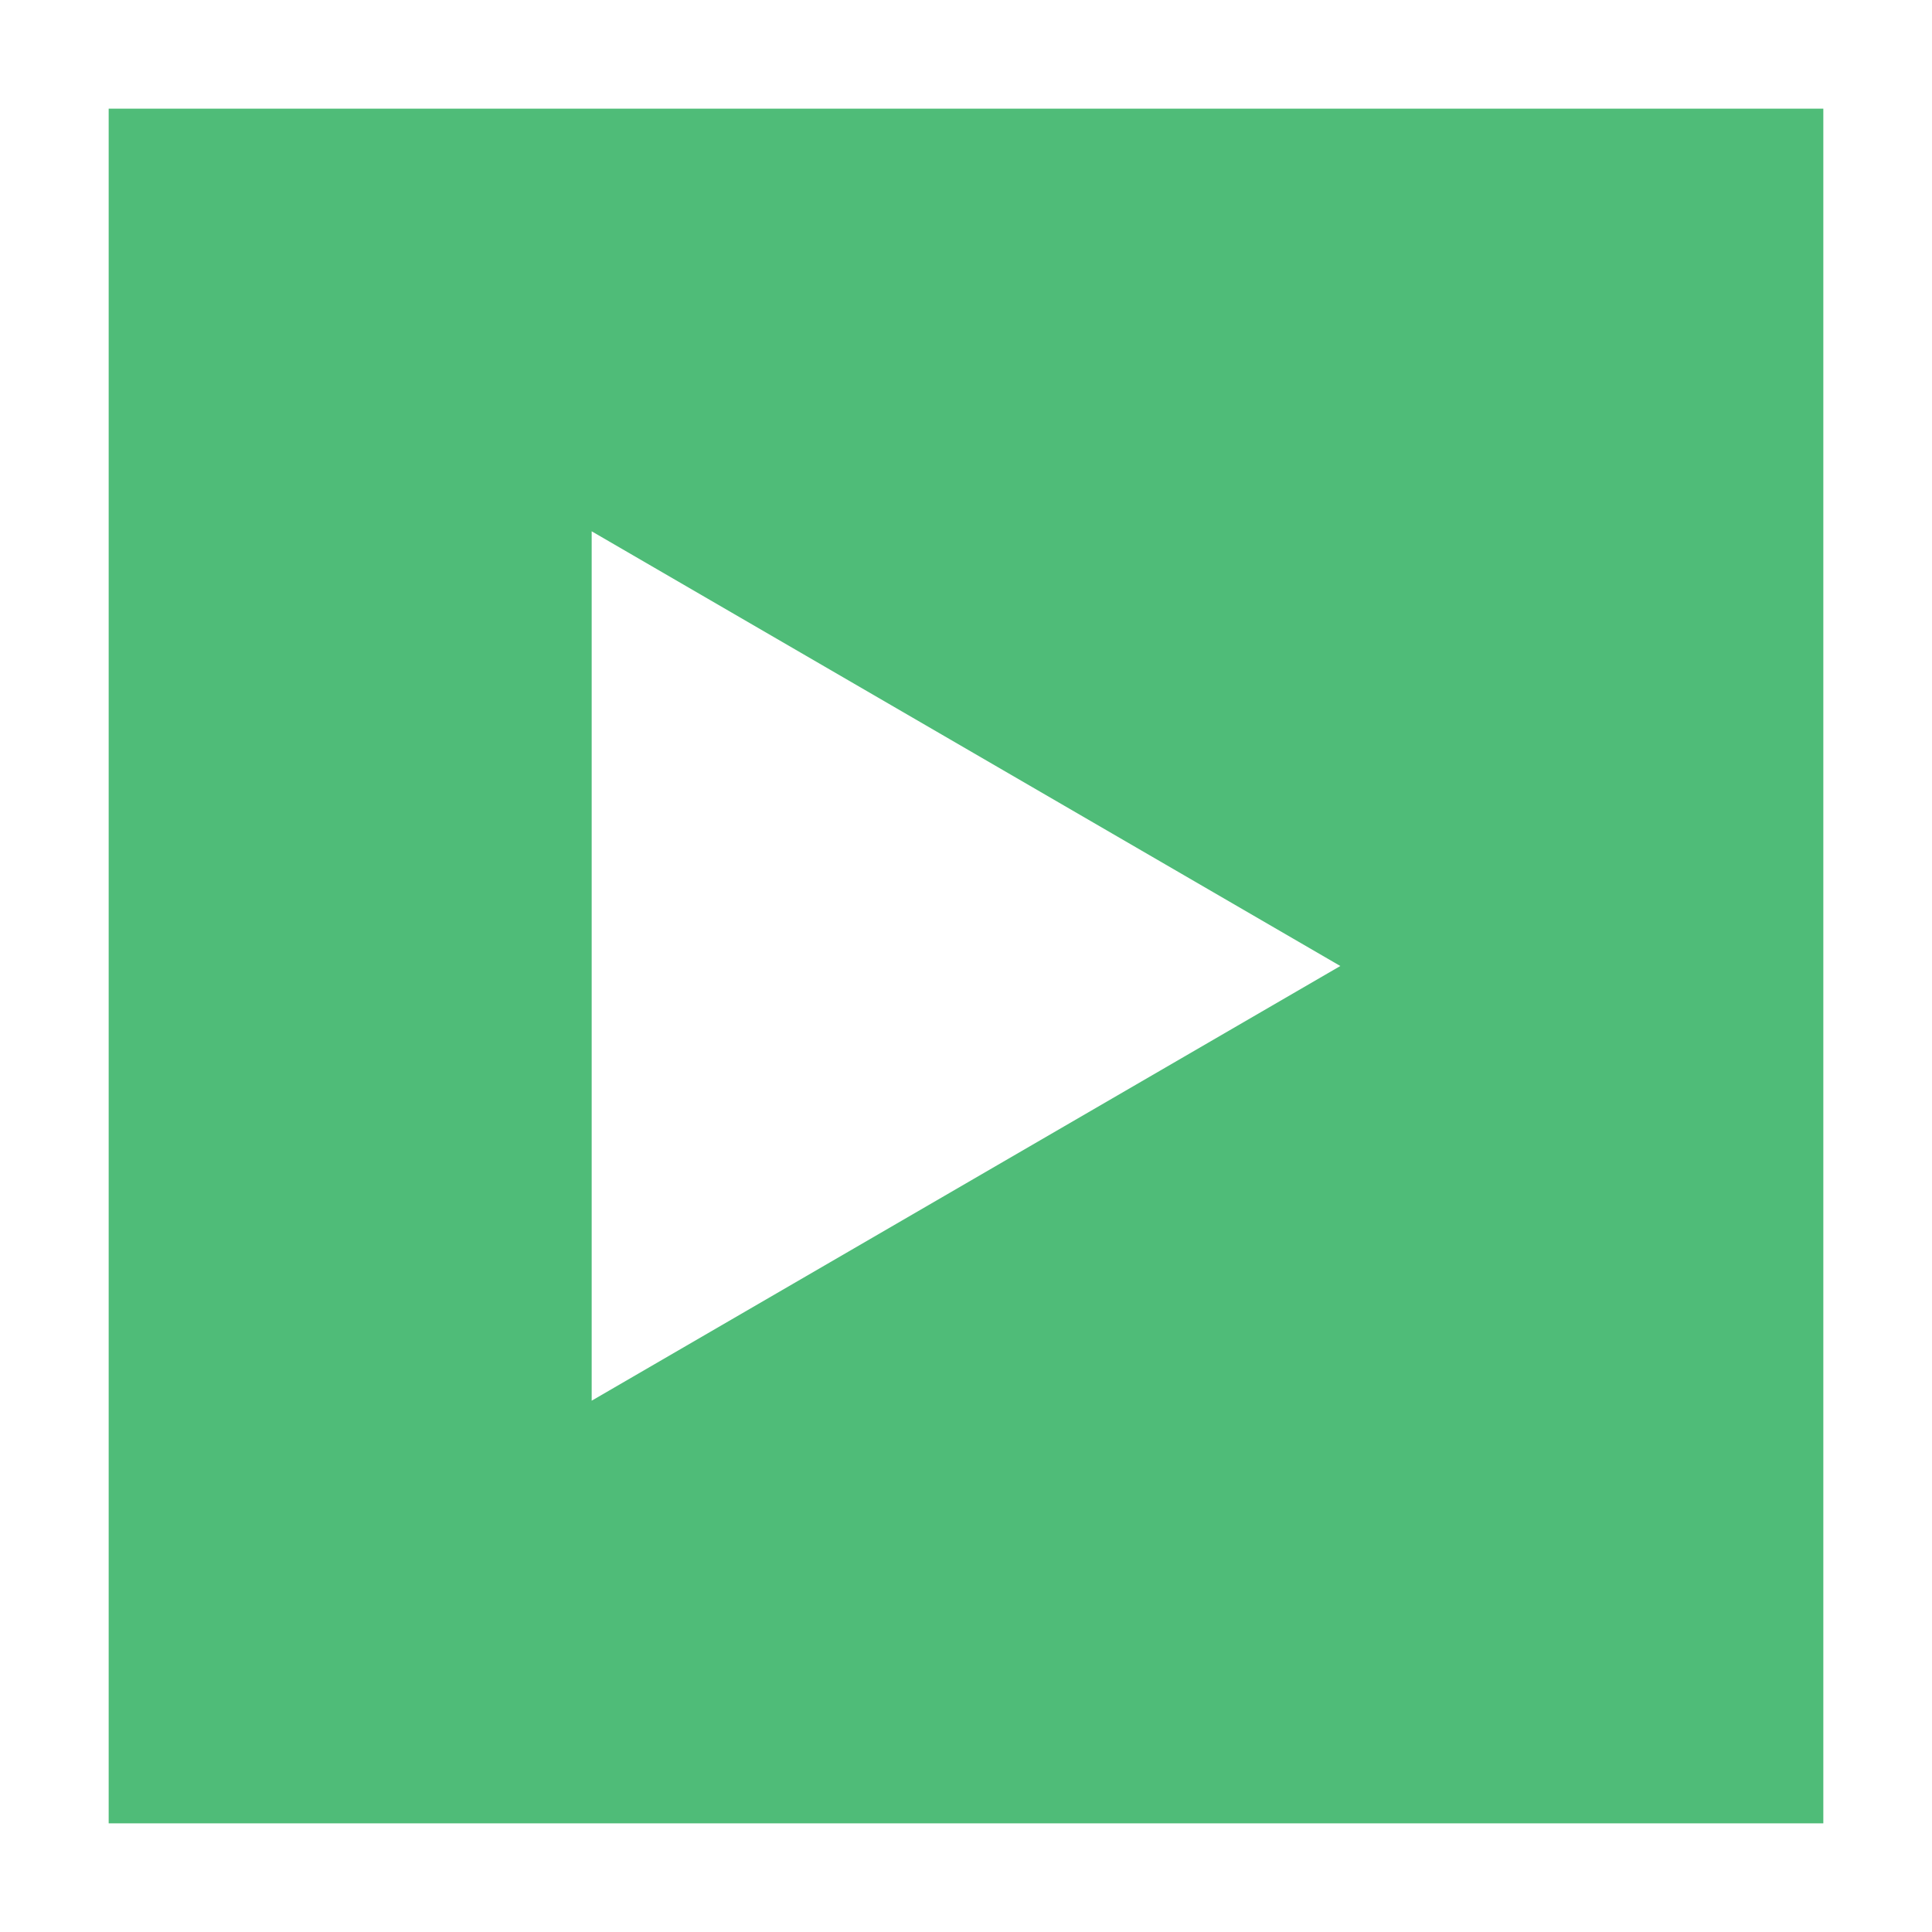
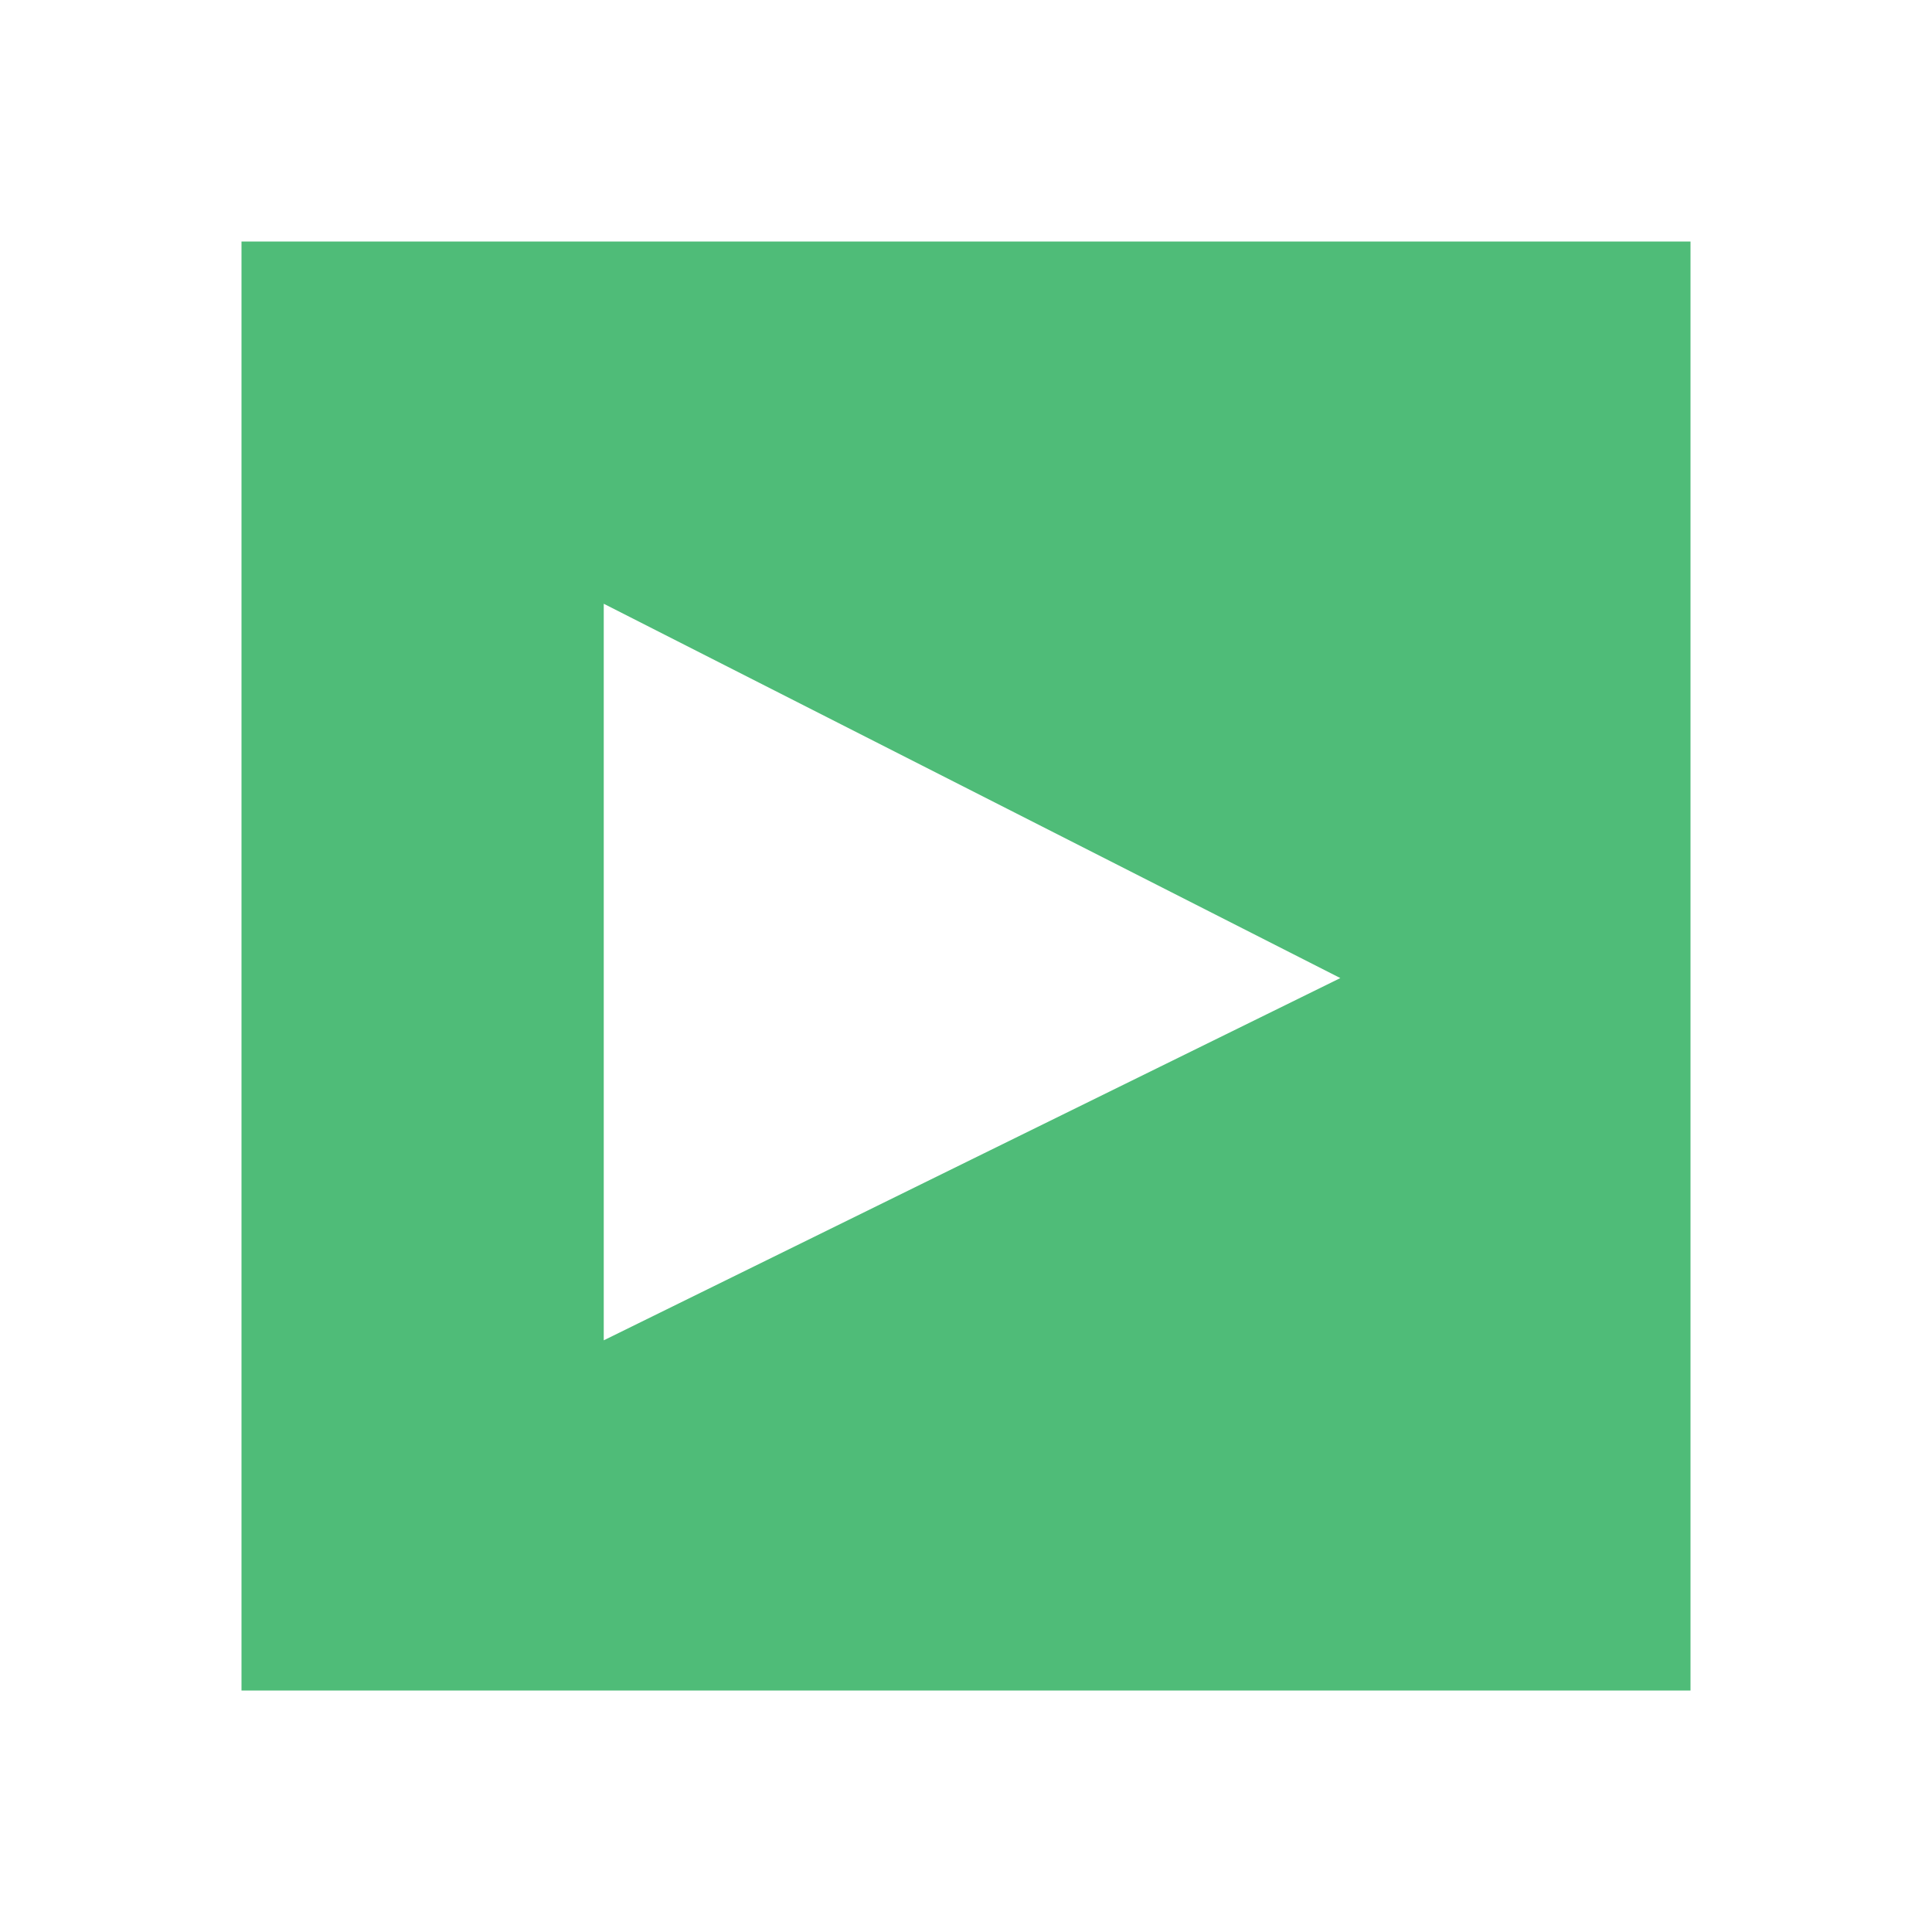
- <svg xmlns="http://www.w3.org/2000/svg" version="1.0" id="Layer_1" x="0px" y="0px" viewBox="0 0 16 16" style="enable-background:new 0 0 16 16;" xml:space="preserve">
+ <svg xmlns="http://www.w3.org/2000/svg" version="1.1" id="Layer_1" x="0px" y="0px" viewBox="0 0 16 16" style="enable-background:new 0 0 16 16;" xml:space="preserve">
  <style type="text/css">
	.st0{fill:#4FBC78;}
	.st1{fill:none;}
</style>
-   <path class="st0" d="M0.9,0.9v14.2h14.2V0.9H0.9z M4.9,11.6V4.4L11.1,8L4.9,11.6z" />
+   <path class="st0" d="M2,2v12h12V2H2z M5,11.1L5,5l6.1,3.1L5,11.1z" />
  <rect class="st1" width="16" height="16" />
  <rect class="st1" width="16" height="16" />
</svg>
